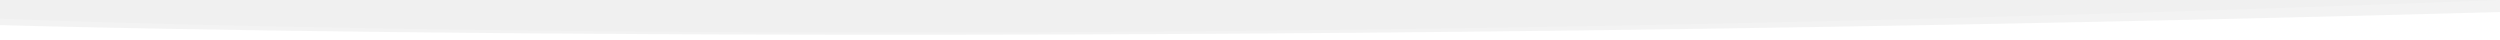
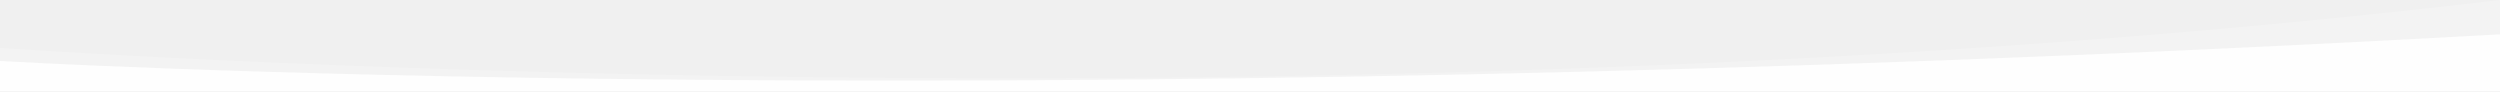
- <svg xmlns="http://www.w3.org/2000/svg" xml:space="preserve" width="297mm" height="4.75mm" version="1.1" style="shape-rendering:geometricPrecision; text-rendering:geometricPrecision; image-rendering:optimizeQuality; fill-rule:evenodd; clip-rule:evenodd" viewBox="0 0 29698.94 474.97">
+ <svg xmlns="http://www.w3.org/2000/svg" xml:space="preserve" width="297mm" height="10.839mm" version="1.1" style="shape-rendering:geometricPrecision; text-rendering:geometricPrecision; image-rendering:optimizeQuality; fill-rule:evenodd; clip-rule:evenodd" viewBox="0 0 29700 1083.92">
  <defs>
    <style type="text/css">
   
-     .fil0 {fill:white}
-     .fil1 {fill:white;fill-opacity:0.2}
+     .fil0 {fill:#FEFEFE}
+     .fil1 {fill:#FEFEFE;fill-opacity:0.2}
   
  </style>
  </defs>
  <g id="Camada_x0020_1">
-     <g id="_2598332920944">
-       <path class="fil0" d="M-0 298.39c0,0 11515.69,342.02 29698.94,-155.2l0 331.79 -29698.94 0 0 -176.58z" />
-       <path class="fil1" d="M-0 222.18c0,0 11515.69,489.62 29698.94,-222.18l0 474.97 -29698.94 0 0 -252.79z" />
-     </g>
+     <path class="fil0" d="M-0 724.23c0,0 11516.1,696.67 29700,-316.14l0 675.83 -29700 0 0 -359.69z" />
+     <path class="fil1" d="M-0 568.98c0,0 15516.61,1113.78 29700,-568.98l0 1083.9 -29700 0 0 -514.92z" />
  </g>
</svg>
